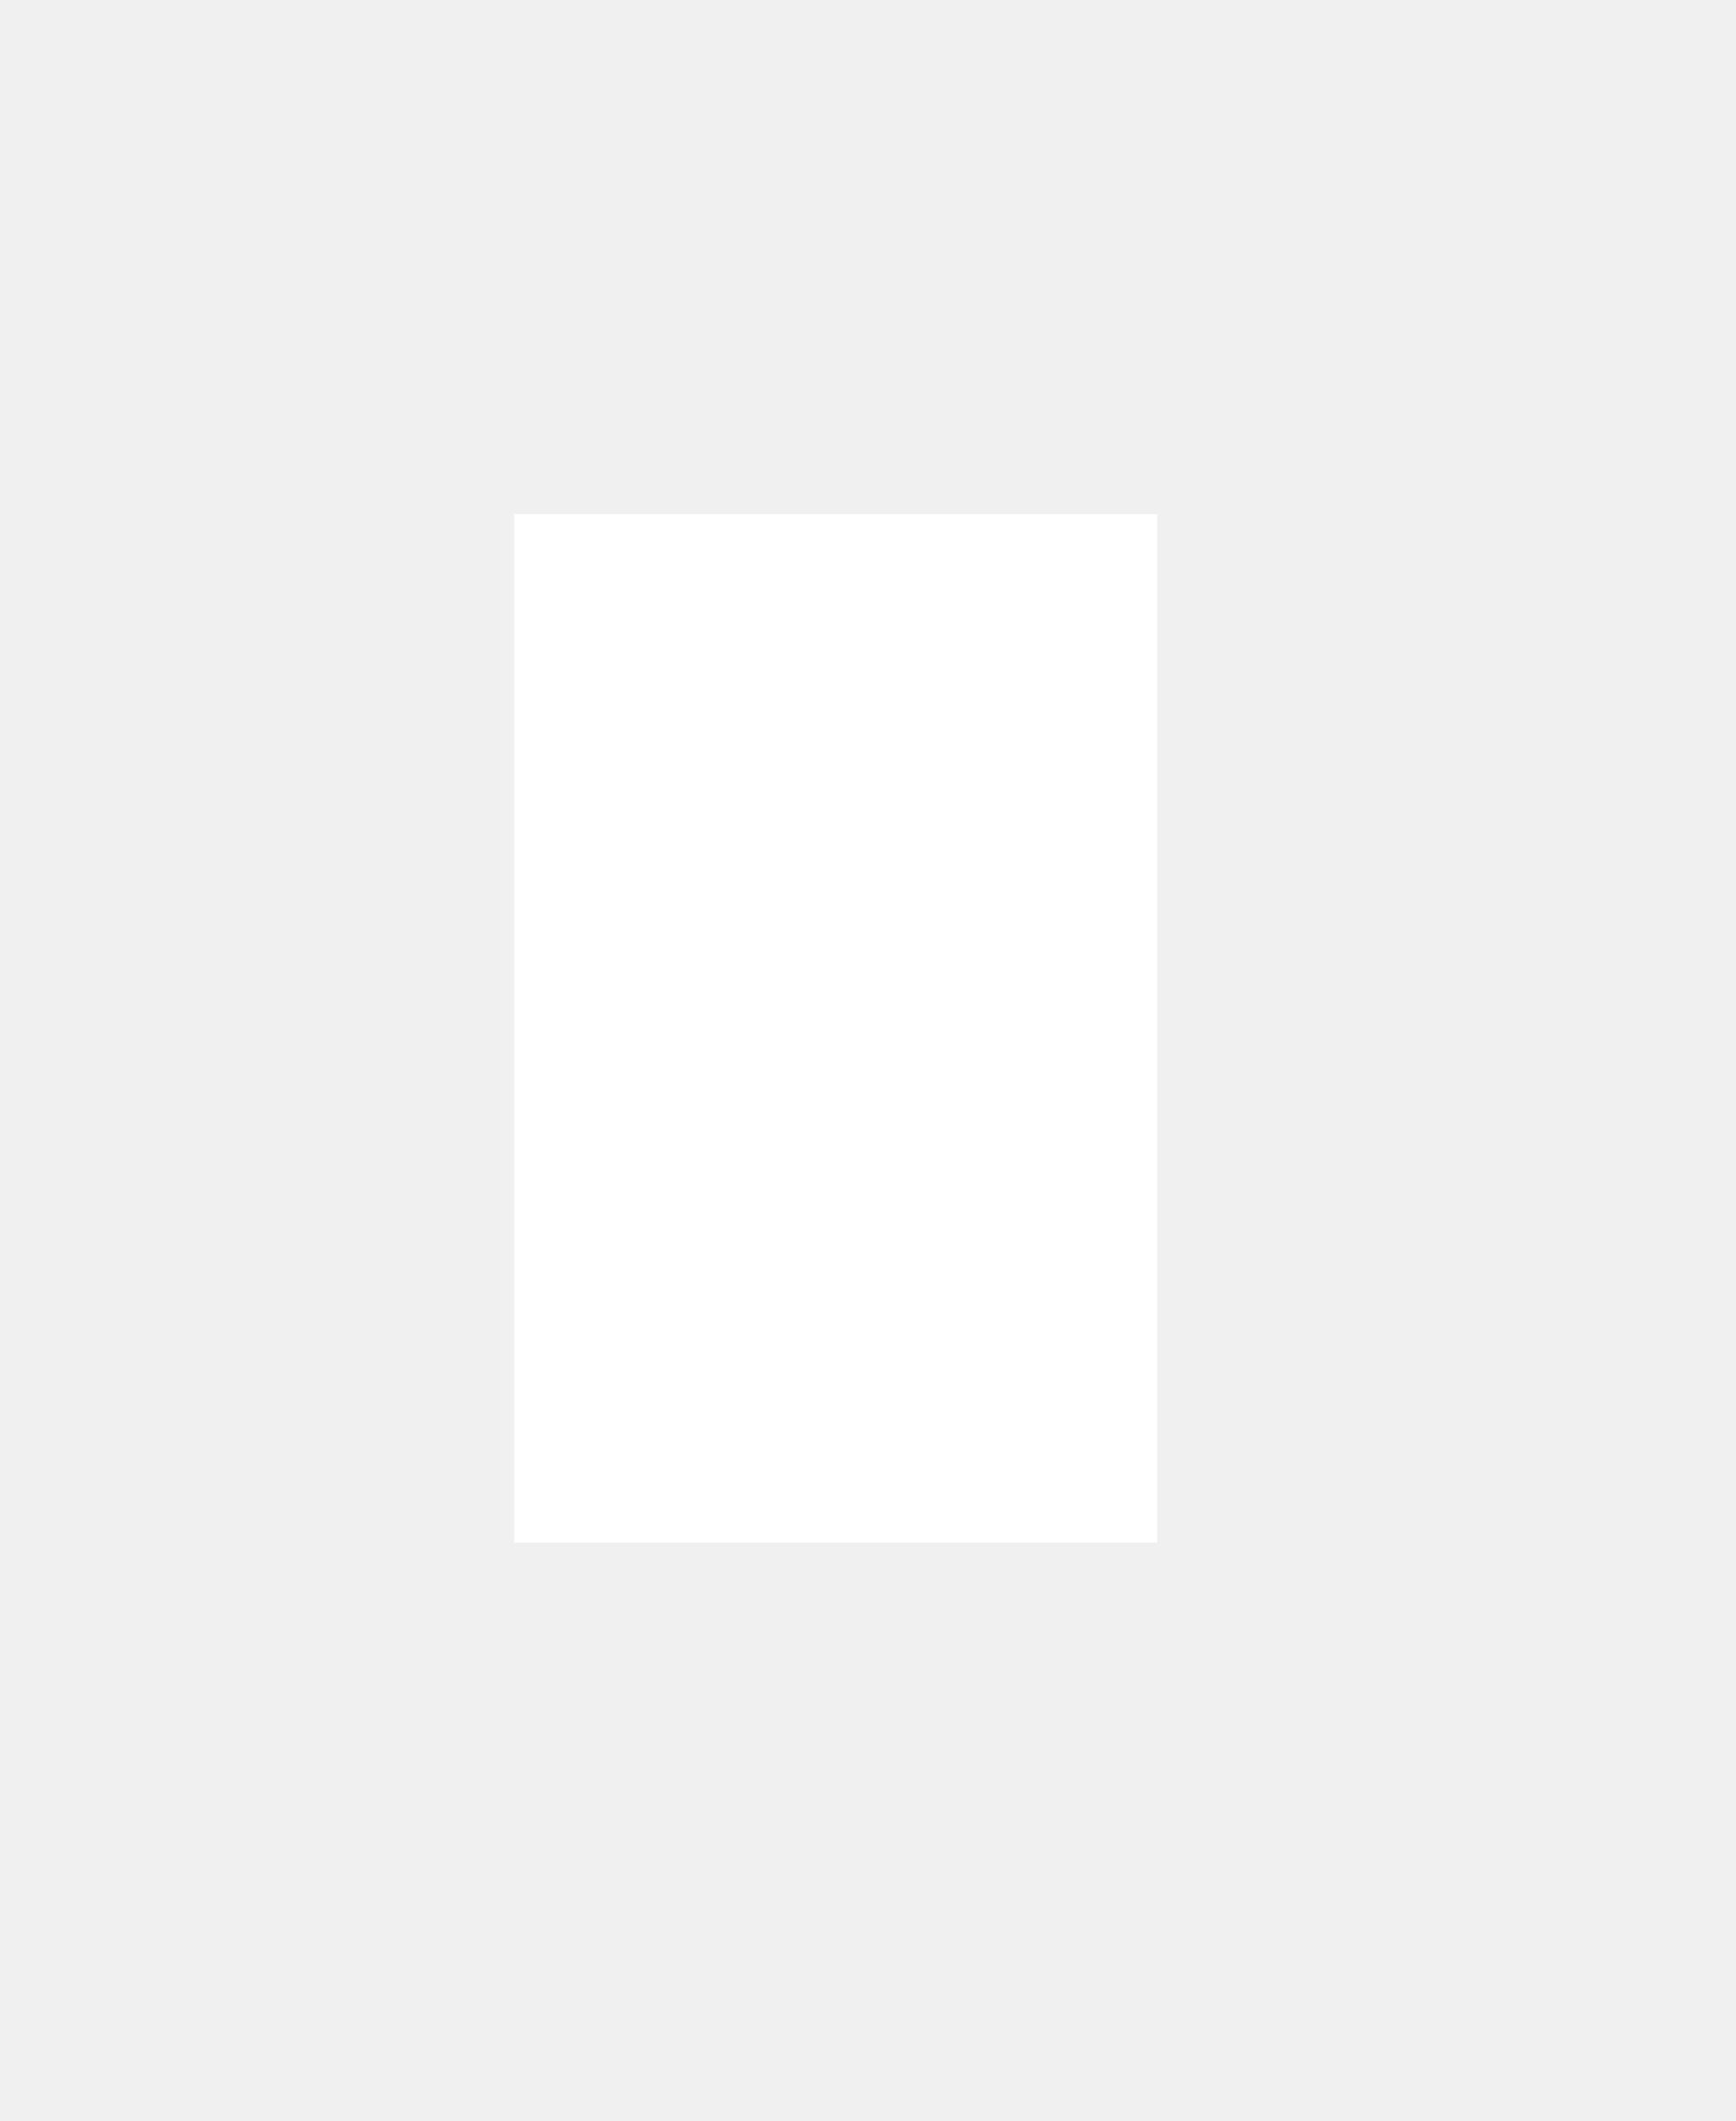
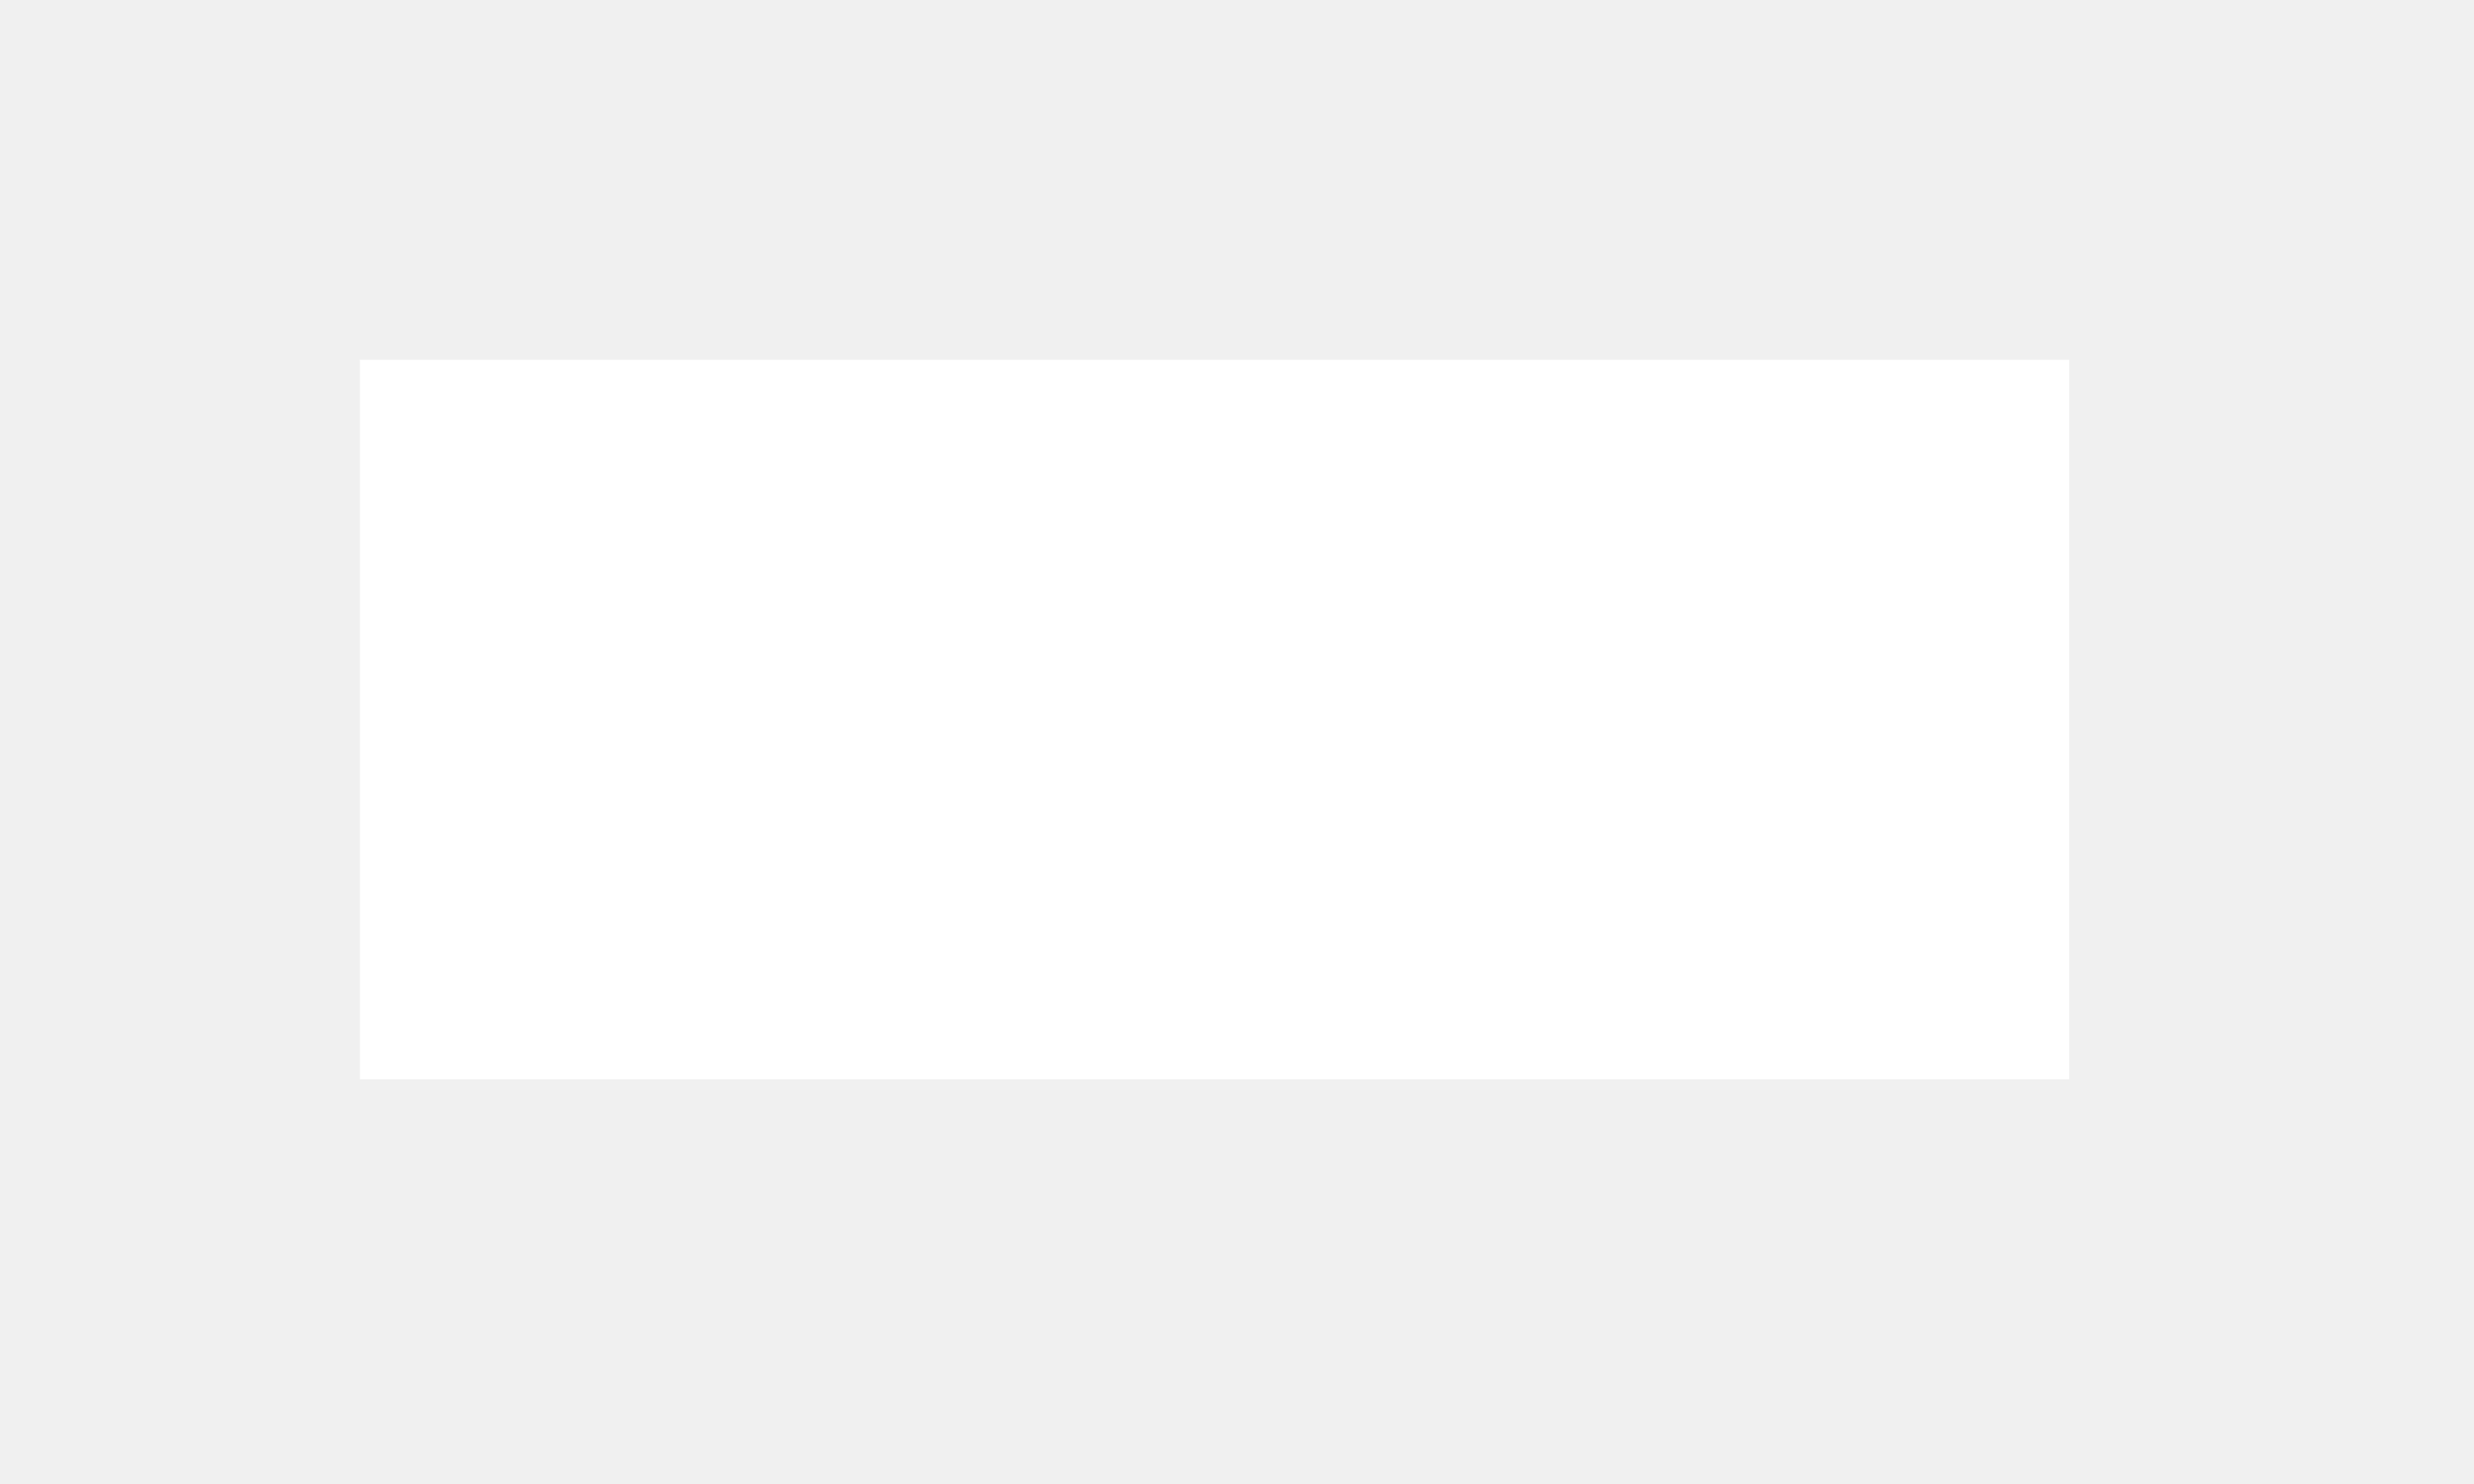
- <svg xmlns="http://www.w3.org/2000/svg" version="1.1" width="27px" height="33px">
-   <g transform="matrix(1 0 0 1 -752 -1831 )">
-     <path d="M 760 1847  L 770 1847  " stroke-width="16" stroke="#ffffff" fill="none" />
+ <svg xmlns="http://www.w3.org/2000/svg" version="1.1" width="55px" height="33px">
+   <g transform="matrix(1 0 0 1 -706 -1831 )">
+     <path d="M 714 1847  L 752 1847  " stroke-width="16" stroke="#ffffff" fill="none" />
  </g>
</svg>
